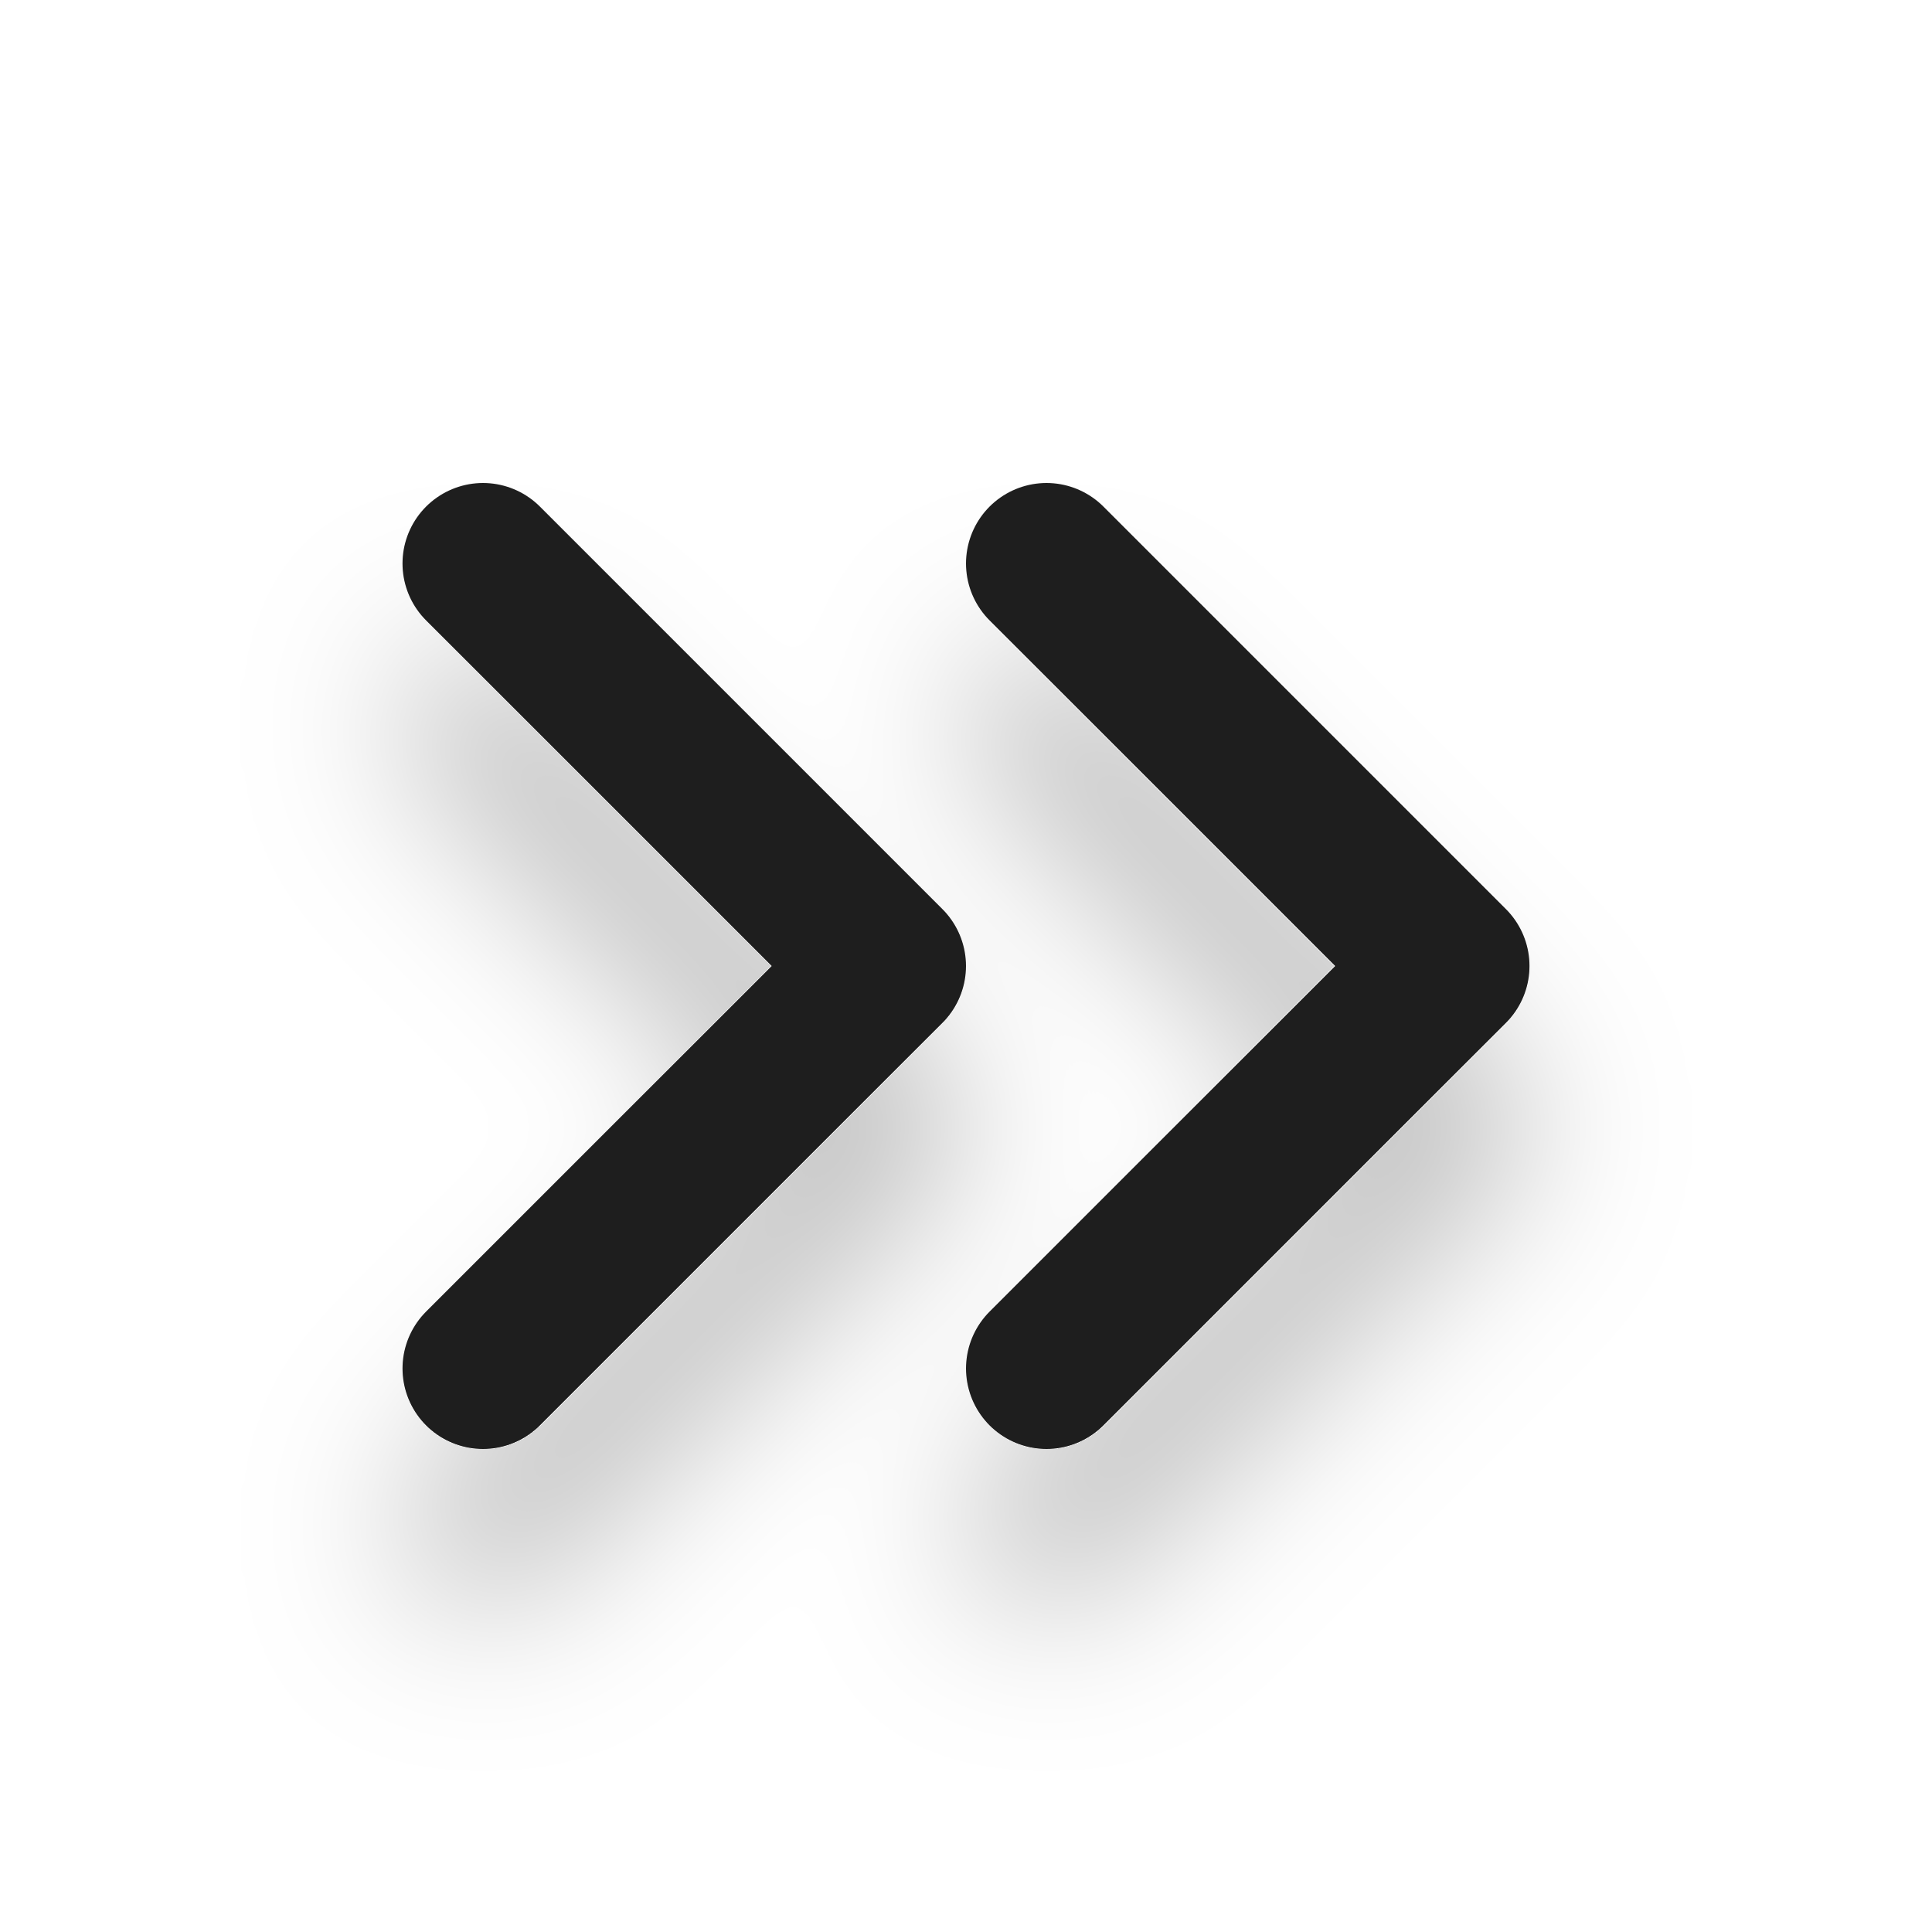
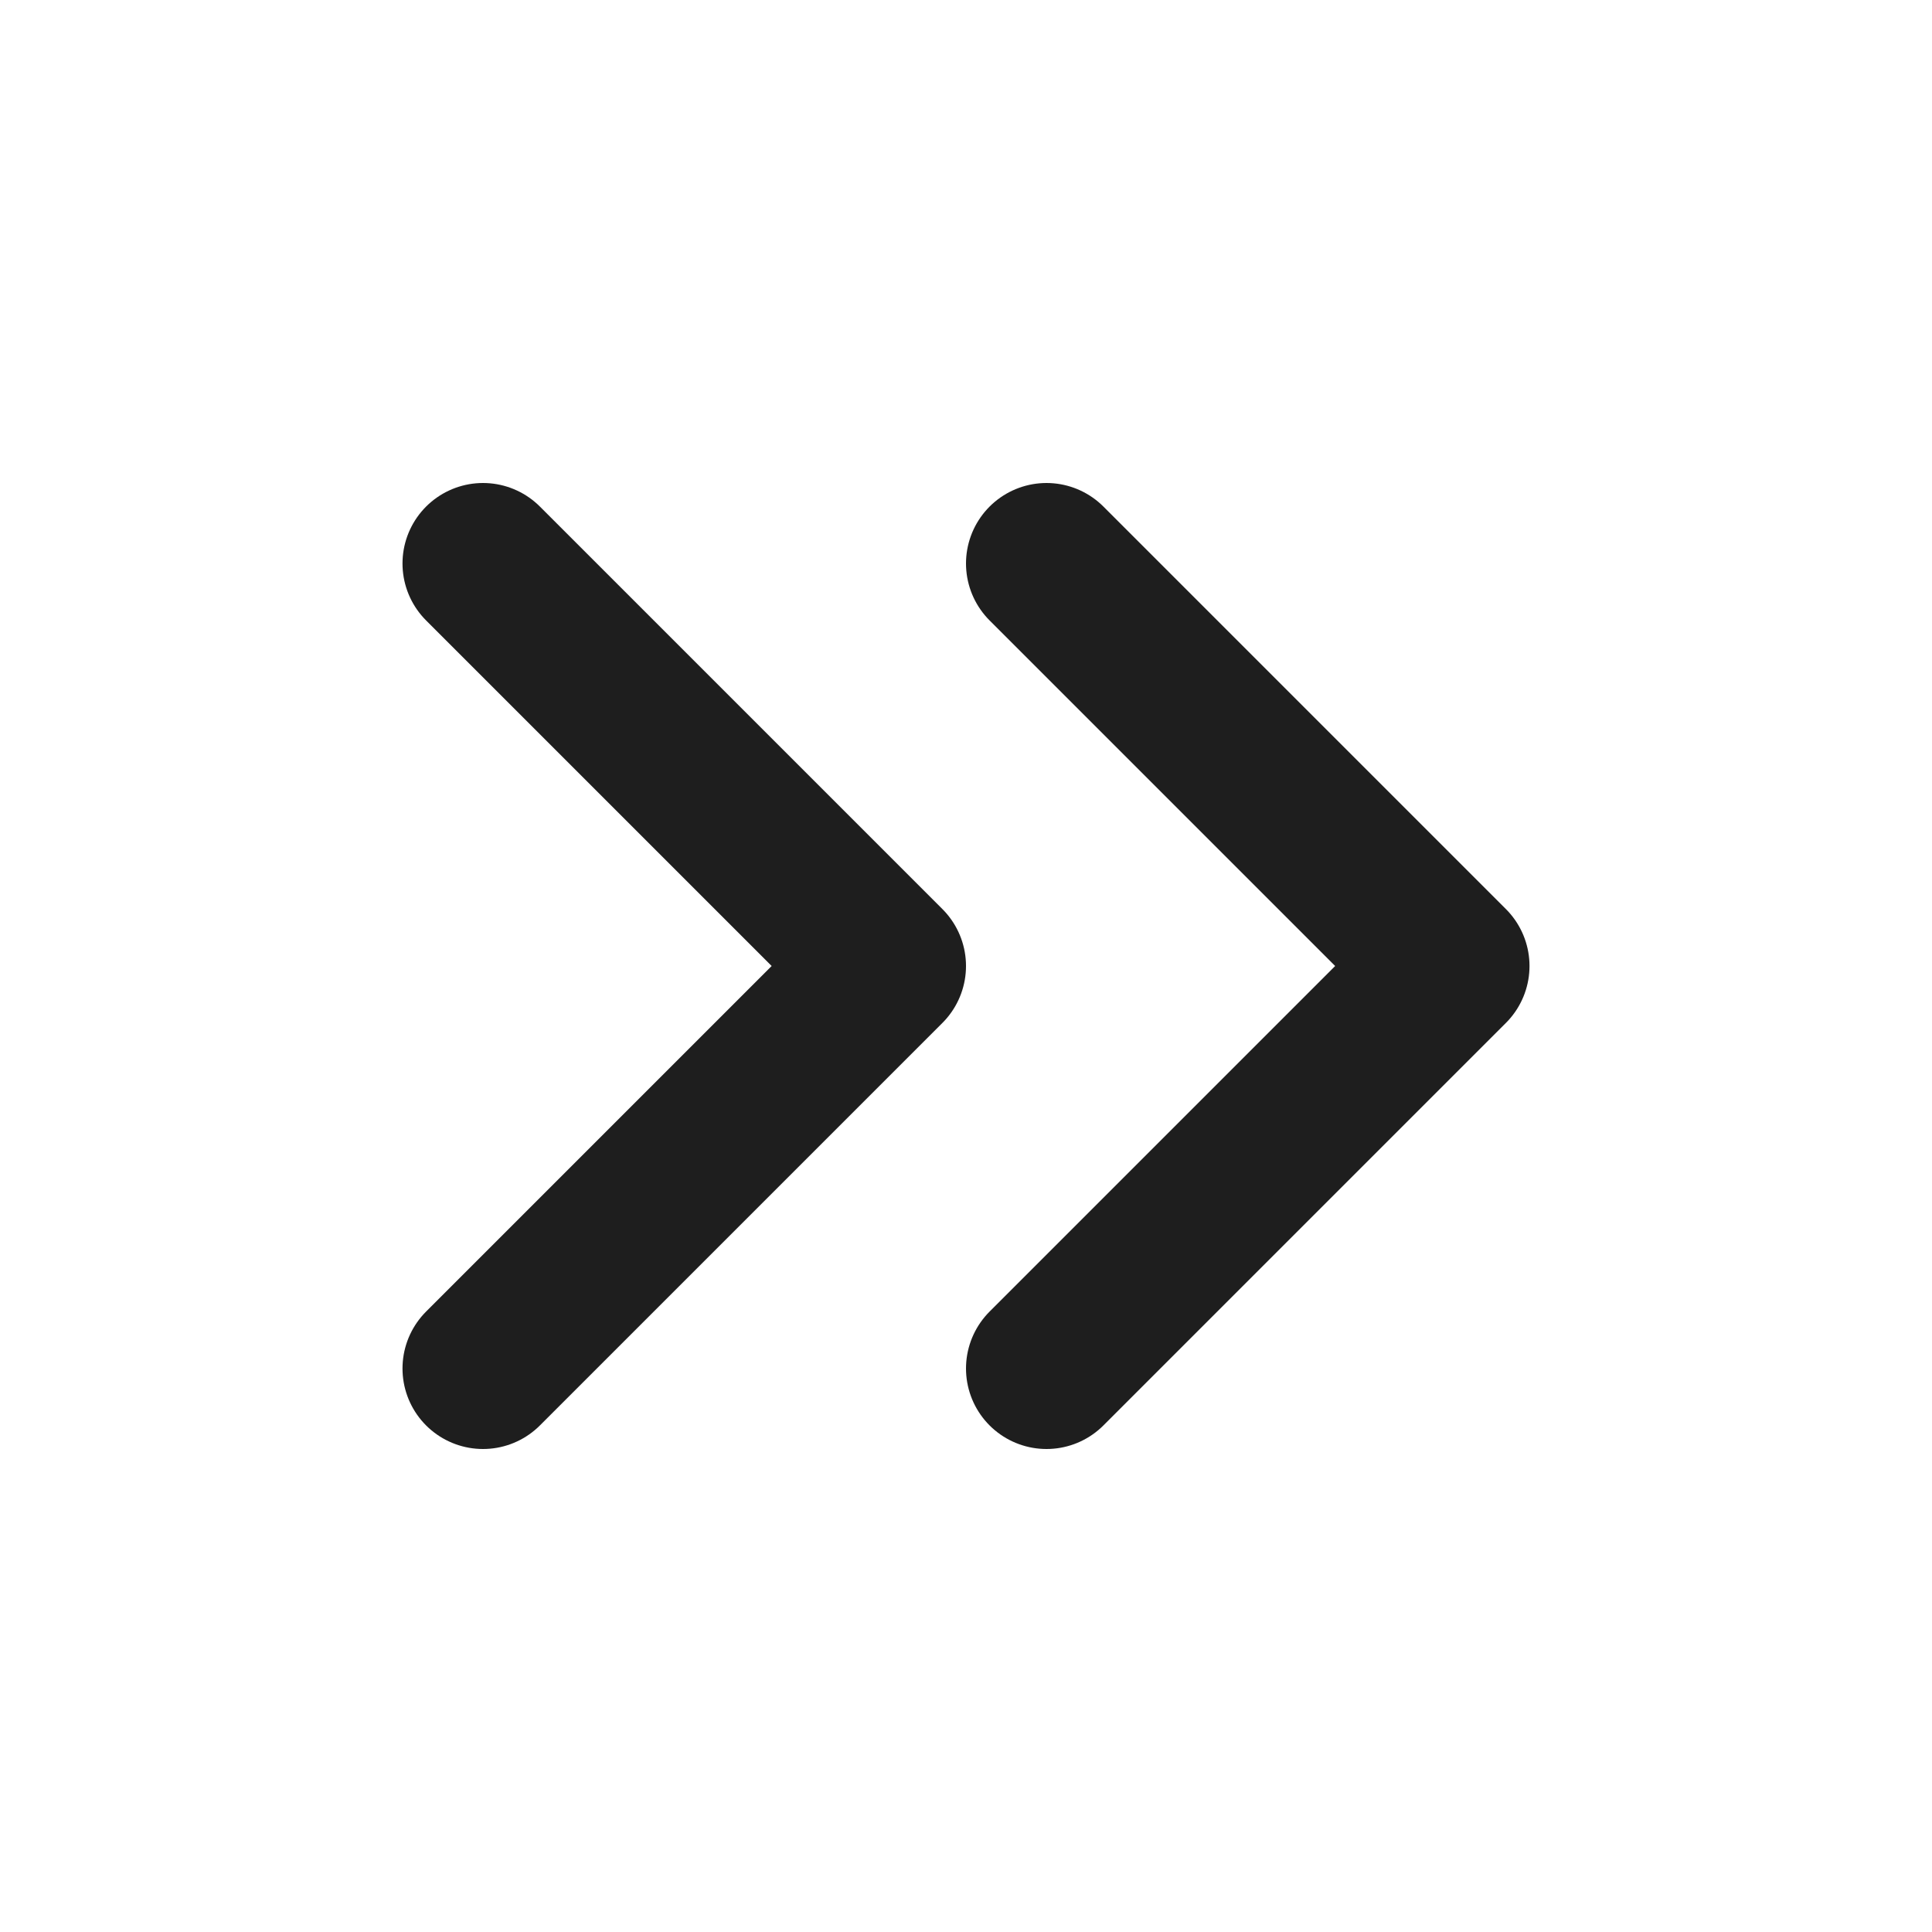
<svg xmlns="http://www.w3.org/2000/svg" width="48" height="48" viewBox="0 0 48 48" fill="none">
-   <g filter="url(#filter0_d_82_358)">
-     <path d="M26 34L36 24L26 14M12 34L22 24L12 14" stroke="#1E1E1E" stroke-width="4" stroke-linecap="round" stroke-linejoin="round" />
-   </g>
-   <defs>
-     <filter id="filter0_d_82_358" x="-4" y="0" width="56" height="56" filterUnits="userSpaceOnUse" color-interpolation-filters="sRGB">
-       <feFlood flood-opacity="0" result="BackgroundImageFix" />
-       <feColorMatrix in="SourceAlpha" type="matrix" values="0 0 0 0 0 0 0 0 0 0 0 0 0 0 0 0 0 0 127 0" result="hardAlpha" />
-       <feOffset dy="4" />
-       <feGaussianBlur stdDeviation="2" />
-       <feComposite in2="hardAlpha" operator="out" />
-       <feColorMatrix type="matrix" values="0 0 0 0 0 0 0 0 0 0 0 0 0 0 0 0 0 0 0.25 0" />
-       <feBlend mode="normal" in2="BackgroundImageFix" result="effect1_dropShadow_82_358" />
-       <feBlend mode="normal" in="SourceGraphic" in2="effect1_dropShadow_82_358" result="shape" />
-     </filter>
-   </defs>
+   <path d="M26 34L36 24L26 14M12 34L22 24L12 14" stroke="#1E1E1E" stroke-width="4" stroke-linecap="round" stroke-linejoin="round" />
</svg>
